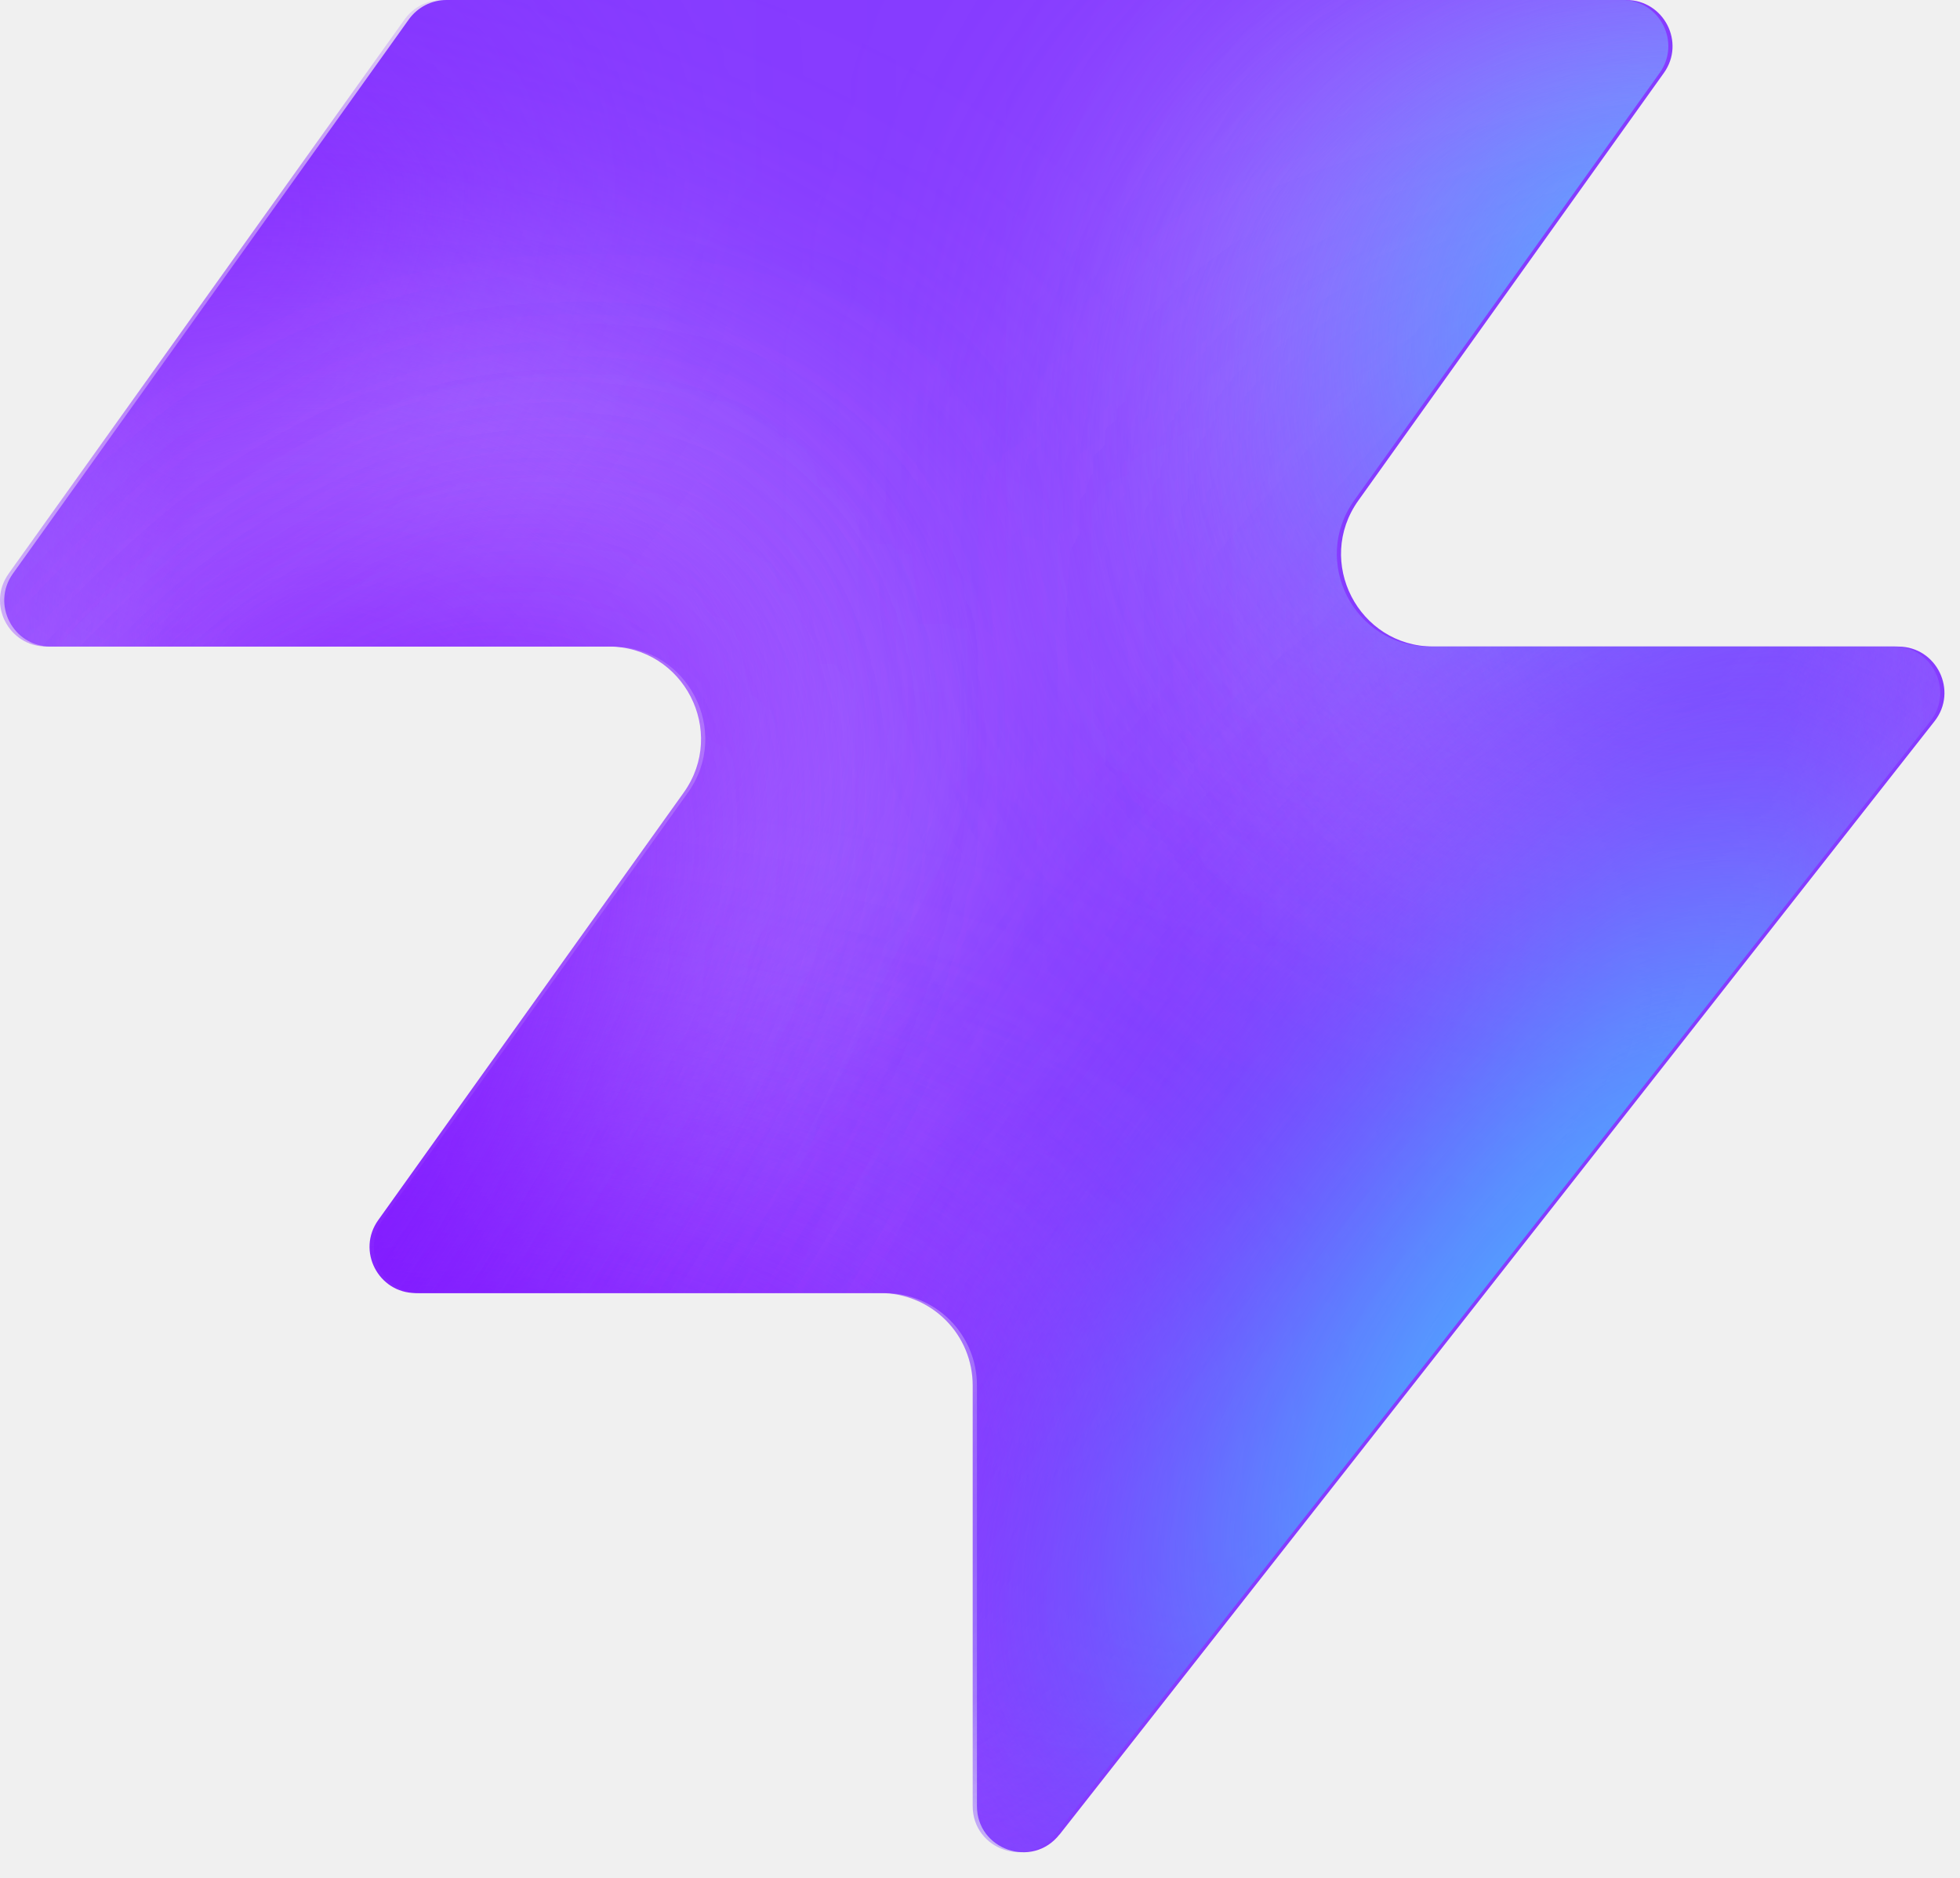
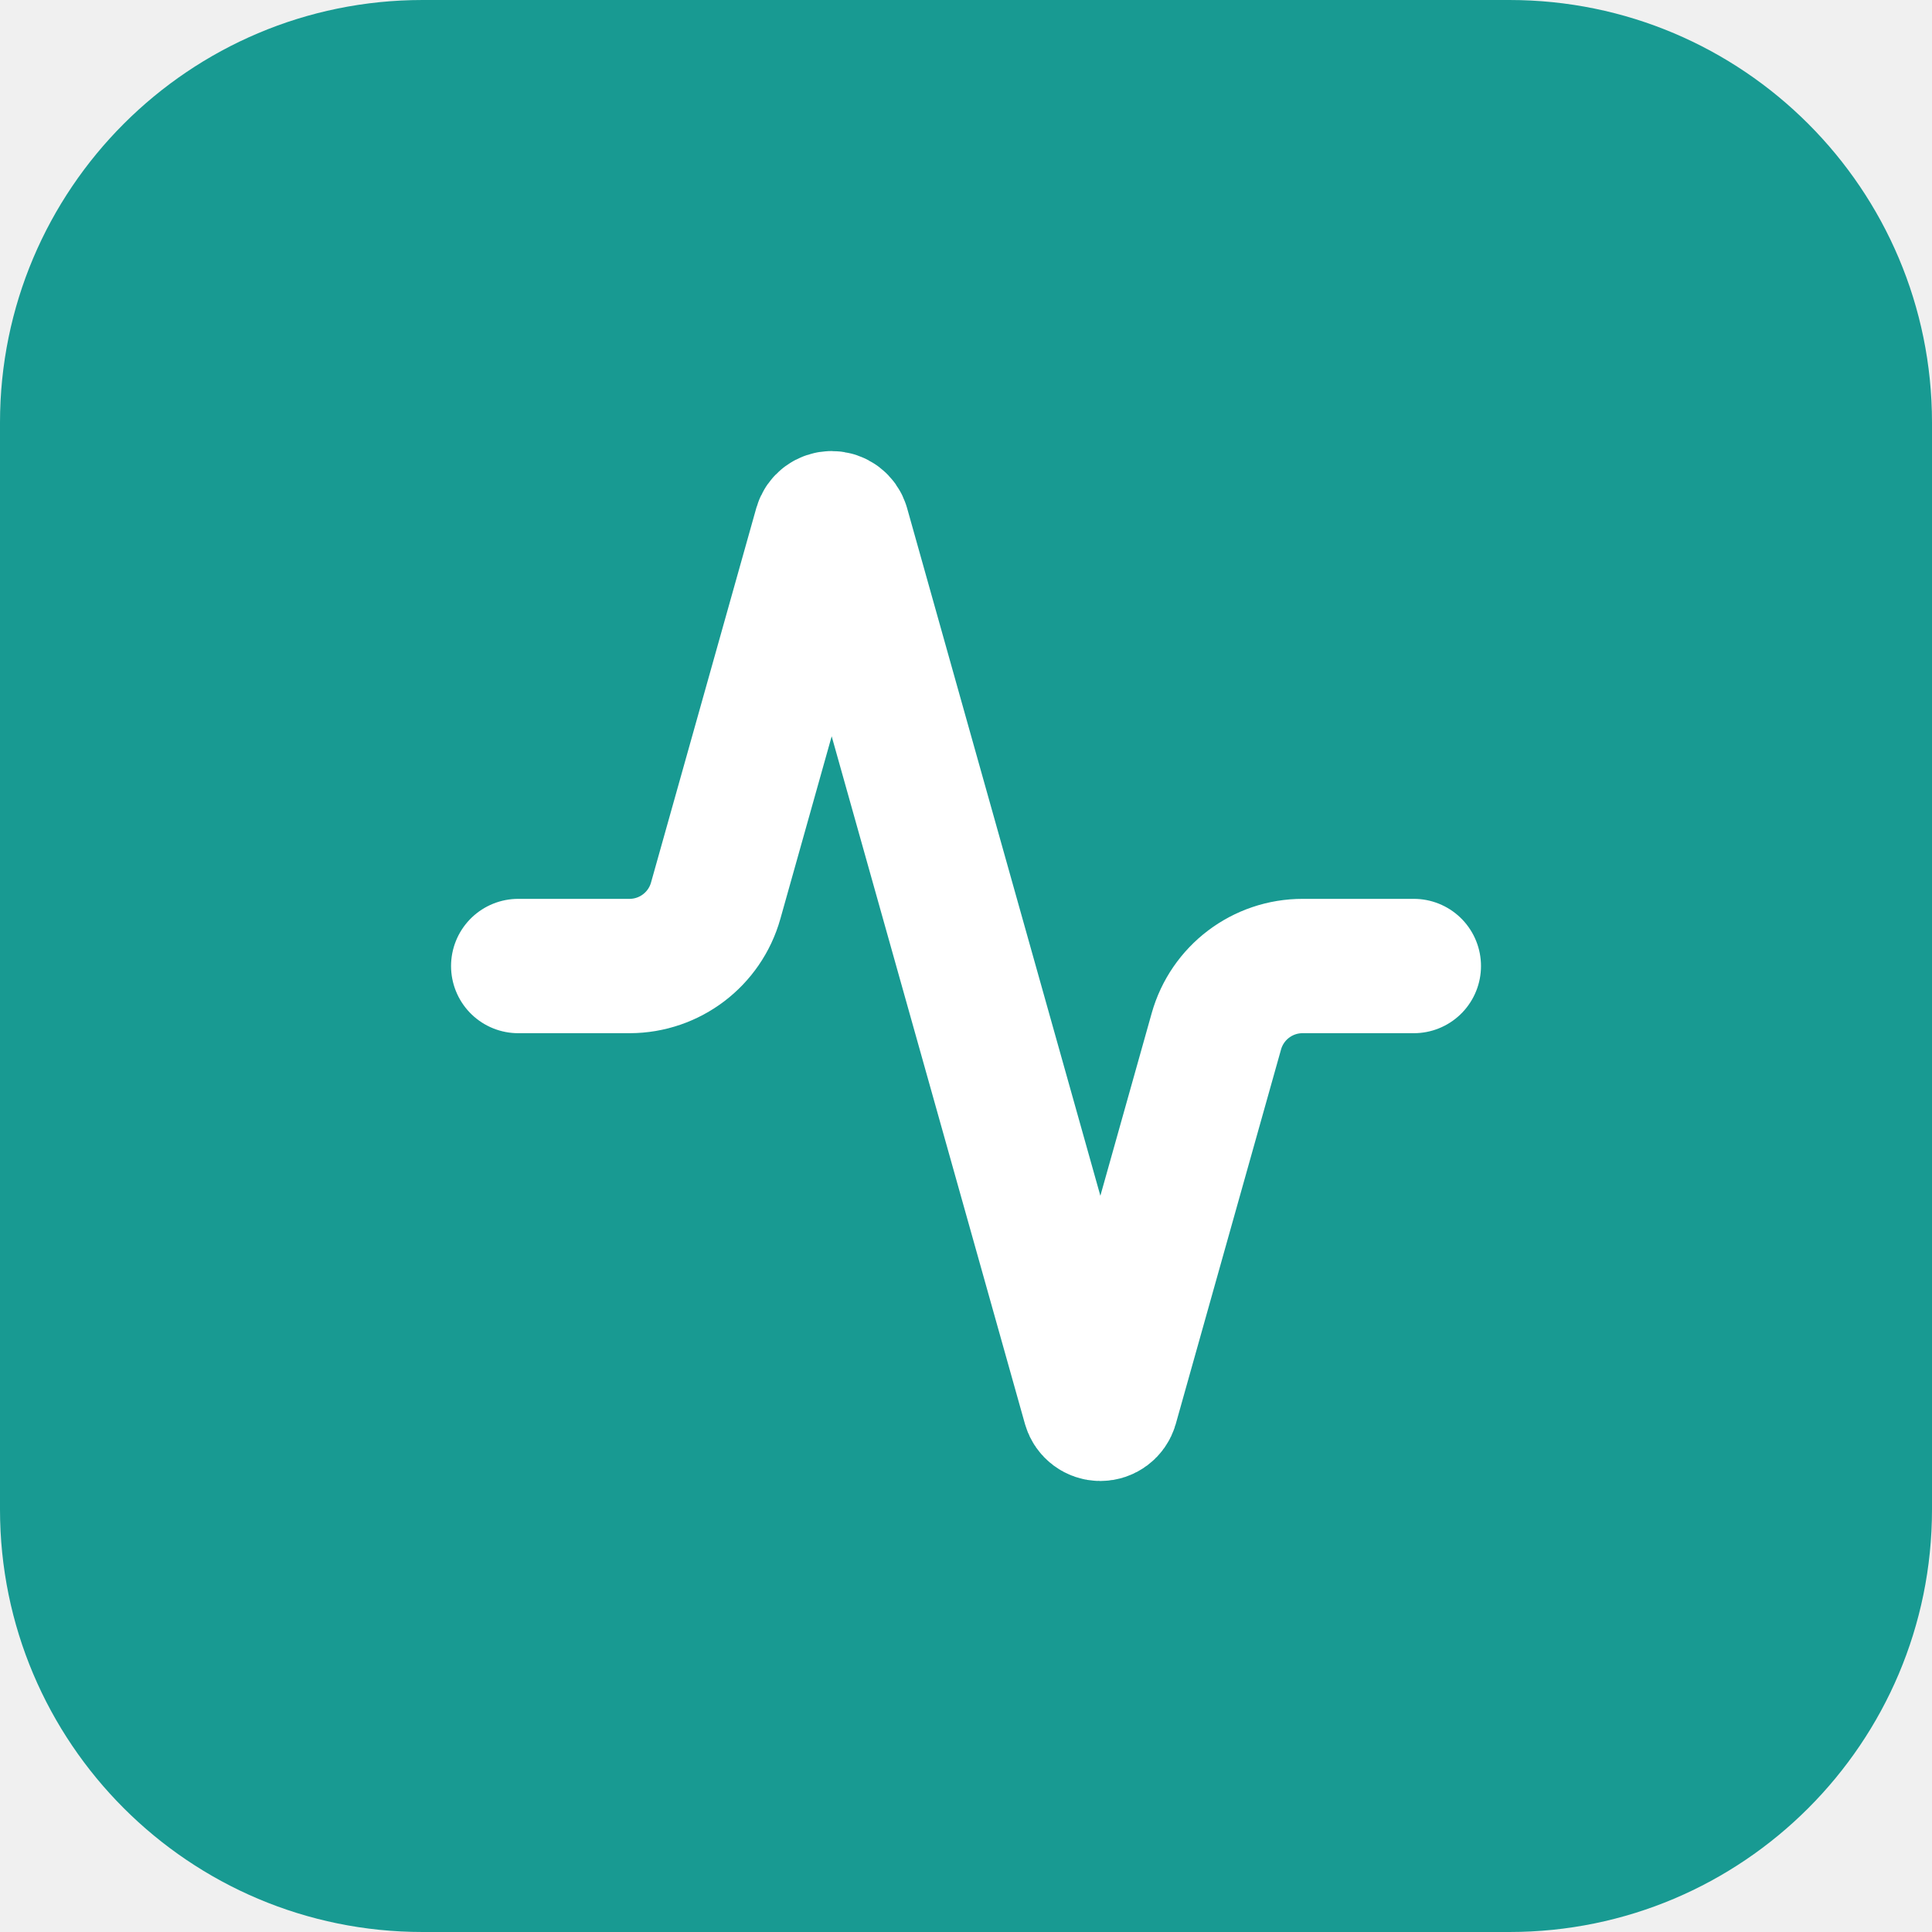
- <svg xmlns="http://www.w3.org/2000/svg" width="48" height="46" fill="none" viewBox="0 0 48 46">
-   <path fill="#863bff" d="M25.946 44.938c-.664.845-2.021.375-2.021-.698V33.937a2.26 2.26 0 0 0-2.262-2.262H10.287c-.92 0-1.456-1.04-.92-1.788l7.48-10.471c1.07-1.497 0-3.578-1.842-3.578H1.237c-.92 0-1.456-1.04-.92-1.788L10.013.474c.214-.297.556-.474.92-.474h28.894c.92 0 1.456 1.04.92 1.788l-7.48 10.471c-1.07 1.498 0 3.579 1.842 3.579h11.377c.943 0 1.473 1.088.89 1.83L25.947 44.94z" style="fill:#863bff;fill:color(display-p3 .525 .23 1);fill-opacity:1" />
-   <mask id="a" width="48" height="46" x="0" y="0" maskUnits="userSpaceOnUse" style="mask-type:alpha">
-     <path fill="#000" d="M25.842 44.938c-.664.844-2.021.375-2.021-.698V33.937a2.26 2.26 0 0 0-2.262-2.262H10.183c-.92 0-1.456-1.04-.92-1.788l7.48-10.471c1.07-1.498 0-3.579-1.842-3.579H1.133c-.92 0-1.456-1.04-.92-1.787L9.91.473c.214-.297.556-.474.92-.474h28.894c.92 0 1.456 1.04.92 1.788l-7.48 10.471c-1.07 1.498 0 3.578 1.842 3.578h11.377c.943 0 1.473 1.088.89 1.832L25.843 44.94z" style="fill:#000;fill-opacity:1" />
-   </mask>
-   <g mask="url(#a)">
-     <g filter="url(#b)">
-       <ellipse cx="5.508" cy="14.704" fill="#ede6ff" rx="5.508" ry="14.704" style="fill:#ede6ff;fill:color(display-p3 .927 .903 1);fill-opacity:1" transform="matrix(.00324 1 1 -.00324 -4.47 31.516)" />
-     </g>
-     <g filter="url(#c)">
-       <ellipse cx="10.399" cy="29.851" fill="#ede6ff" rx="10.399" ry="29.851" style="fill:#ede6ff;fill:color(display-p3 .927 .903 1);fill-opacity:1" transform="matrix(.00324 1 1 -.00324 -39.328 7.883)" />
-     </g>
-     <g filter="url(#d)">
-       <ellipse cx="5.508" cy="30.487" fill="#7e14ff" rx="5.508" ry="30.487" style="fill:#7e14ff;fill:color(display-p3 .492 .077 1);fill-opacity:1" transform="rotate(89.814 -25.913 -14.639)scale(1 -1)" />
-     </g>
-     <g filter="url(#e)">
-       <ellipse cx="5.508" cy="30.599" fill="#7e14ff" rx="5.508" ry="30.599" style="fill:#7e14ff;fill:color(display-p3 .492 .077 1);fill-opacity:1" transform="rotate(89.814 -32.644 -3.334)scale(1 -1)" />
-     </g>
-     <g filter="url(#f)">
-       <ellipse cx="5.508" cy="30.599" fill="#7e14ff" rx="5.508" ry="30.599" style="fill:#7e14ff;fill:color(display-p3 .492 .077 1);fill-opacity:1" transform="matrix(.00324 1 1 -.00324 -34.34 30.47)" />
-     </g>
-     <g filter="url(#g)">
-       <ellipse cx="14.072" cy="22.078" fill="#ede6ff" rx="14.072" ry="22.078" style="fill:#ede6ff;fill:color(display-p3 .927 .903 1);fill-opacity:1" transform="rotate(93.35 24.506 48.493)scale(-1 1)" />
-     </g>
-     <g filter="url(#h)">
-       <ellipse cx="3.47" cy="21.501" fill="#7e14ff" rx="3.47" ry="21.501" style="fill:#7e14ff;fill:color(display-p3 .492 .077 1);fill-opacity:1" transform="rotate(89.009 28.708 47.59)scale(-1 1)" />
-     </g>
-     <g filter="url(#i)">
-       <ellipse cx="3.47" cy="21.501" fill="#7e14ff" rx="3.47" ry="21.501" style="fill:#7e14ff;fill:color(display-p3 .492 .077 1);fill-opacity:1" transform="rotate(89.009 28.708 47.59)scale(-1 1)" />
-     </g>
-     <g filter="url(#j)">
-       <ellipse cx=".387" cy="8.972" fill="#7e14ff" rx="4.407" ry="29.108" style="fill:#7e14ff;fill:color(display-p3 .492 .077 1);fill-opacity:1" transform="rotate(39.51 .387 8.972)" />
-     </g>
-     <g filter="url(#k)">
-       <ellipse cx="47.523" cy="-6.092" fill="#7e14ff" rx="4.407" ry="29.108" style="fill:#7e14ff;fill:color(display-p3 .492 .077 1);fill-opacity:1" transform="rotate(37.892 47.523 -6.092)" />
-     </g>
-     <g filter="url(#l)">
-       <ellipse cx="41.412" cy="6.333" fill="#47bfff" rx="5.971" ry="9.665" style="fill:#47bfff;fill:color(display-p3 .28 .748 1);fill-opacity:1" transform="rotate(37.892 41.412 6.333)" />
-     </g>
-     <g filter="url(#m)">
-       <ellipse cx="-1.879" cy="38.332" fill="#7e14ff" rx="4.407" ry="29.108" style="fill:#7e14ff;fill:color(display-p3 .492 .077 1);fill-opacity:1" transform="rotate(37.892 -1.88 38.332)" />
-     </g>
-     <g filter="url(#n)">
-       <ellipse cx="-1.879" cy="38.332" fill="#7e14ff" rx="4.407" ry="29.108" style="fill:#7e14ff;fill:color(display-p3 .492 .077 1);fill-opacity:1" transform="rotate(37.892 -1.88 38.332)" />
-     </g>
-     <g filter="url(#o)">
-       <ellipse cx="35.651" cy="29.907" fill="#7e14ff" rx="4.407" ry="29.108" style="fill:#7e14ff;fill:color(display-p3 .492 .077 1);fill-opacity:1" transform="rotate(37.892 35.651 29.907)" />
-     </g>
-     <g filter="url(#p)">
-       <ellipse cx="38.418" cy="32.4" fill="#47bfff" rx="5.971" ry="15.297" style="fill:#47bfff;fill:color(display-p3 .28 .748 1);fill-opacity:1" transform="rotate(37.892 38.418 32.4)" />
-     </g>
+ <svg xmlns="http://www.w3.org/2000/svg" viewBox="0 0 32 32" width="32" height="32">
+   <rect width="32" height="32" rx="7" fill="#189a92" />
+   <g transform="translate(7.1 7.1) scale(0.7417)">
+     <path d="M22 12h-2.48a2 2 0 0 0-1.93 1.46l-2.35 8.36a.25.25 0 0 1-.48 0L9.24 2.18a.25.25 0 0 0-.48 0l-2.35 8.36A2 2 0 0 1 4.49 12H2" fill="none" stroke="#ffffff" stroke-width="3" stroke-linecap="round" stroke-linejoin="round" />
  </g>
-   <defs>
-     <filter id="b" width="60.045" height="41.654" x="-19.77" y="16.149" color-interpolation-filters="sRGB" filterUnits="userSpaceOnUse">
-       <feFlood flood-opacity="0" result="BackgroundImageFix" />
-       <feBlend in="SourceGraphic" in2="BackgroundImageFix" result="shape" />
-       <feGaussianBlur result="effect1_foregroundBlur_2002_17158" stdDeviation="7.659" />
-     </filter>
-     <filter id="c" width="90.34" height="51.437" x="-54.613" y="-7.533" color-interpolation-filters="sRGB" filterUnits="userSpaceOnUse">
-       <feFlood flood-opacity="0" result="BackgroundImageFix" />
-       <feBlend in="SourceGraphic" in2="BackgroundImageFix" result="shape" />
-       <feGaussianBlur result="effect1_foregroundBlur_2002_17158" stdDeviation="7.659" />
-     </filter>
-     <filter id="d" width="79.355" height="29.4" x="-49.64" y="2.03" color-interpolation-filters="sRGB" filterUnits="userSpaceOnUse">
-       <feFlood flood-opacity="0" result="BackgroundImageFix" />
-       <feBlend in="SourceGraphic" in2="BackgroundImageFix" result="shape" />
-       <feGaussianBlur result="effect1_foregroundBlur_2002_17158" stdDeviation="4.596" />
-     </filter>
-     <filter id="e" width="79.579" height="29.4" x="-45.045" y="20.029" color-interpolation-filters="sRGB" filterUnits="userSpaceOnUse">
-       <feFlood flood-opacity="0" result="BackgroundImageFix" />
-       <feBlend in="SourceGraphic" in2="BackgroundImageFix" result="shape" />
-       <feGaussianBlur result="effect1_foregroundBlur_2002_17158" stdDeviation="4.596" />
-     </filter>
-     <filter id="f" width="79.579" height="29.4" x="-43.513" y="21.178" color-interpolation-filters="sRGB" filterUnits="userSpaceOnUse">
-       <feFlood flood-opacity="0" result="BackgroundImageFix" />
-       <feBlend in="SourceGraphic" in2="BackgroundImageFix" result="shape" />
-       <feGaussianBlur result="effect1_foregroundBlur_2002_17158" stdDeviation="4.596" />
-     </filter>
-     <filter id="g" width="74.749" height="58.852" x="15.756" y="-17.901" color-interpolation-filters="sRGB" filterUnits="userSpaceOnUse">
-       <feFlood flood-opacity="0" result="BackgroundImageFix" />
-       <feBlend in="SourceGraphic" in2="BackgroundImageFix" result="shape" />
-       <feGaussianBlur result="effect1_foregroundBlur_2002_17158" stdDeviation="7.659" />
-     </filter>
-     <filter id="h" width="61.377" height="25.362" x="23.548" y="2.284" color-interpolation-filters="sRGB" filterUnits="userSpaceOnUse">
-       <feFlood flood-opacity="0" result="BackgroundImageFix" />
-       <feBlend in="SourceGraphic" in2="BackgroundImageFix" result="shape" />
-       <feGaussianBlur result="effect1_foregroundBlur_2002_17158" stdDeviation="4.596" />
-     </filter>
-     <filter id="i" width="61.377" height="25.362" x="23.548" y="2.284" color-interpolation-filters="sRGB" filterUnits="userSpaceOnUse">
-       <feFlood flood-opacity="0" result="BackgroundImageFix" />
-       <feBlend in="SourceGraphic" in2="BackgroundImageFix" result="shape" />
-       <feGaussianBlur result="effect1_foregroundBlur_2002_17158" stdDeviation="4.596" />
-     </filter>
-     <filter id="j" width="56.045" height="63.649" x="-27.636" y="-22.853" color-interpolation-filters="sRGB" filterUnits="userSpaceOnUse">
-       <feFlood flood-opacity="0" result="BackgroundImageFix" />
-       <feBlend in="SourceGraphic" in2="BackgroundImageFix" result="shape" />
-       <feGaussianBlur result="effect1_foregroundBlur_2002_17158" stdDeviation="4.596" />
-     </filter>
-     <filter id="k" width="54.814" height="64.646" x="20.116" y="-38.415" color-interpolation-filters="sRGB" filterUnits="userSpaceOnUse">
-       <feFlood flood-opacity="0" result="BackgroundImageFix" />
-       <feBlend in="SourceGraphic" in2="BackgroundImageFix" result="shape" />
-       <feGaussianBlur result="effect1_foregroundBlur_2002_17158" stdDeviation="4.596" />
-     </filter>
-     <filter id="l" width="33.541" height="35.313" x="24.641" y="-11.323" color-interpolation-filters="sRGB" filterUnits="userSpaceOnUse">
-       <feFlood flood-opacity="0" result="BackgroundImageFix" />
-       <feBlend in="SourceGraphic" in2="BackgroundImageFix" result="shape" />
-       <feGaussianBlur result="effect1_foregroundBlur_2002_17158" stdDeviation="4.596" />
-     </filter>
-     <filter id="m" width="54.814" height="64.646" x="-29.286" y="6.009" color-interpolation-filters="sRGB" filterUnits="userSpaceOnUse">
-       <feFlood flood-opacity="0" result="BackgroundImageFix" />
-       <feBlend in="SourceGraphic" in2="BackgroundImageFix" result="shape" />
-       <feGaussianBlur result="effect1_foregroundBlur_2002_17158" stdDeviation="4.596" />
-     </filter>
-     <filter id="n" width="54.814" height="64.646" x="-29.286" y="6.009" color-interpolation-filters="sRGB" filterUnits="userSpaceOnUse">
-       <feFlood flood-opacity="0" result="BackgroundImageFix" />
-       <feBlend in="SourceGraphic" in2="BackgroundImageFix" result="shape" />
-       <feGaussianBlur result="effect1_foregroundBlur_2002_17158" stdDeviation="4.596" />
-     </filter>
-     <filter id="o" width="54.814" height="64.646" x="8.244" y="-2.416" color-interpolation-filters="sRGB" filterUnits="userSpaceOnUse">
-       <feFlood flood-opacity="0" result="BackgroundImageFix" />
-       <feBlend in="SourceGraphic" in2="BackgroundImageFix" result="shape" />
-       <feGaussianBlur result="effect1_foregroundBlur_2002_17158" stdDeviation="4.596" />
-     </filter>
-     <filter id="p" width="39.409" height="43.623" x="18.713" y="10.588" color-interpolation-filters="sRGB" filterUnits="userSpaceOnUse">
-       <feFlood flood-opacity="0" result="BackgroundImageFix" />
-       <feBlend in="SourceGraphic" in2="BackgroundImageFix" result="shape" />
-       <feGaussianBlur result="effect1_foregroundBlur_2002_17158" stdDeviation="4.596" />
-     </filter>
-   </defs>
</svg>
